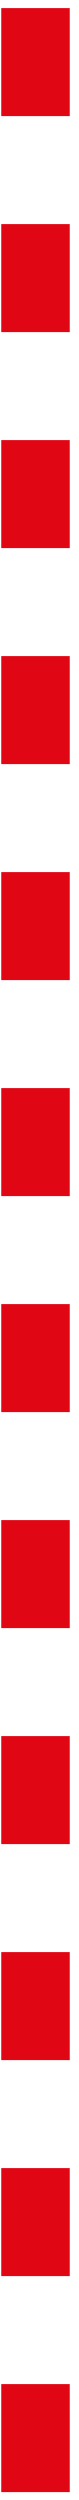
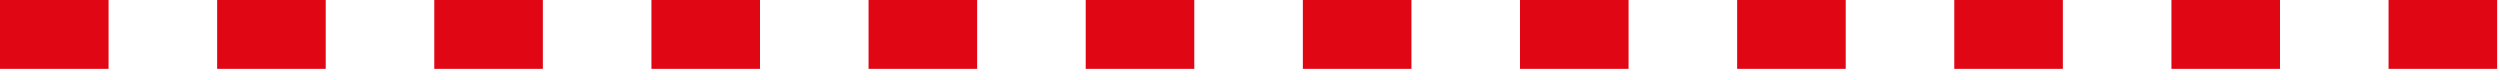
- <svg xmlns="http://www.w3.org/2000/svg" width="6" height="190" viewBox="0 0 6 190" fill="none">
-   <path d="M5.3 8.824H0.095V0.616H5.3V8.824ZM5.3 25.24H0.095V17.032H5.3V25.24ZM5.3 41.656H0.095V33.448H5.3V41.656ZM5.3 58.072H0.095V49.864H5.3V58.072ZM5.3 74.488H0.095V66.28H5.3V74.488ZM5.3 90.904H0.095V82.696H5.3V90.904ZM5.3 107.32H0.095V99.112H5.3V107.32ZM5.3 123.736H0.095V115.528H5.3V123.736ZM5.3 140.152H0.095V131.944H5.3V140.152ZM5.3 156.568H0.095V148.36H5.3V156.568ZM5.3 172.984H0.095V164.776H5.3V172.984ZM5.3 189.4H0.095V181.192H5.3V189.4Z" fill="#E10613" />
+ <svg xmlns="http://www.w3.org/2000/svg" width="189" height="6" viewBox="0 0 189 6" fill="none">
+   <path d="M180.576 5.205L180.576 -3.58783e-07L188.784 0L188.784 5.205L180.576 5.205ZM164.16 5.205L164.16 -1.07635e-06L172.368 -7.17566e-07L172.368 5.205L164.16 5.205ZM147.744 5.205L147.744 -1.79392e-06L155.952 -1.43513e-06L155.952 5.205L147.744 5.205ZM131.328 5.205L131.328 -2.51148e-06L139.536 -2.1527e-06L139.536 5.205L131.328 5.205ZM114.912 5.205L114.912 -3.22905e-06L123.12 -2.87026e-06L123.12 5.205L114.912 5.205ZM98.496 5.205L98.496 -3.94661e-06L106.704 -3.58783e-06L106.704 5.205L98.496 5.205ZM82.08 5.205L82.08 -4.66418e-06L90.288 -4.3054e-06L90.288 5.205L82.08 5.205ZM65.664 5.205L65.664 -5.38175e-06L73.872 -5.02296e-06L73.872 5.205L65.664 5.205ZM49.248 5.205L49.248 -6.09931e-06L57.456 -5.74053e-06L57.456 5.205L49.248 5.205ZM32.832 5.205L32.832 -6.81688e-06L41.04 -6.4581e-06L41.04 5.205L32.832 5.205ZM16.416 5.205L16.416 -7.53445e-06L24.624 -7.17566e-06L24.624 5.205L16.416 5.205ZM-2.27518e-07 5.205L0 -8.25201e-06L8.208 -7.89323e-06L8.208 5.205L-2.27518e-07 5.205Z" fill="#E10613" />
</svg>
